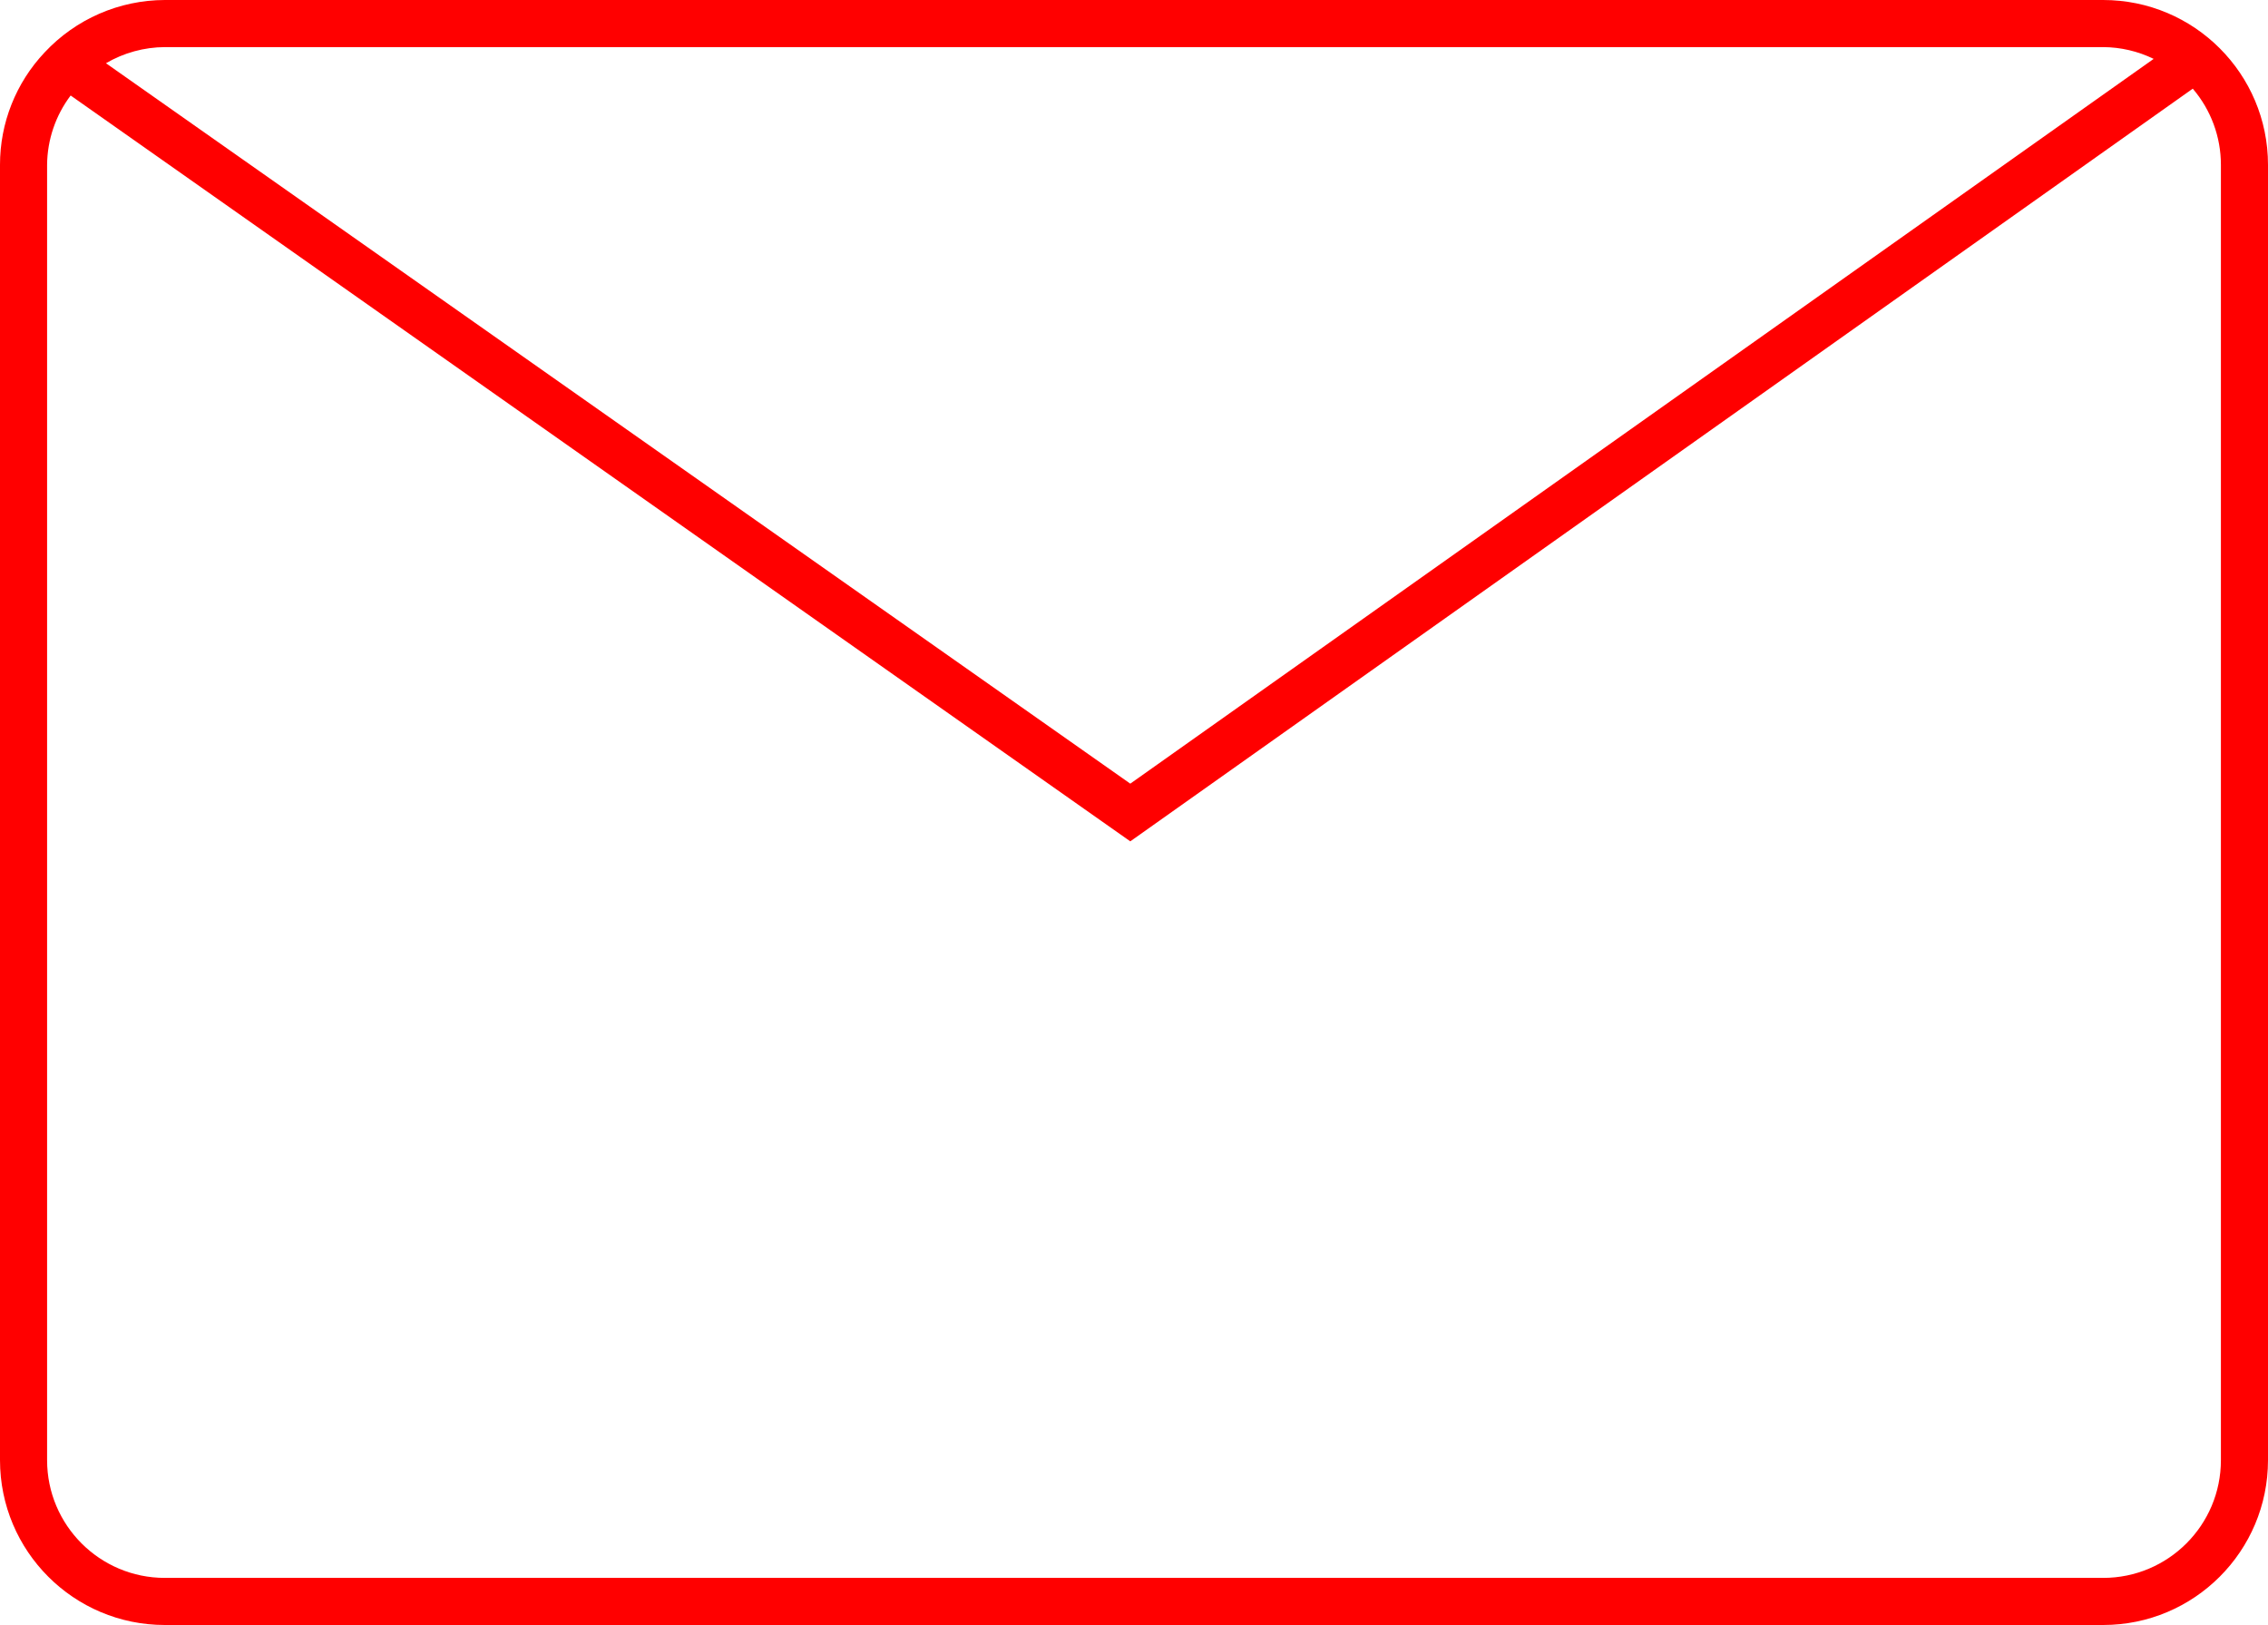
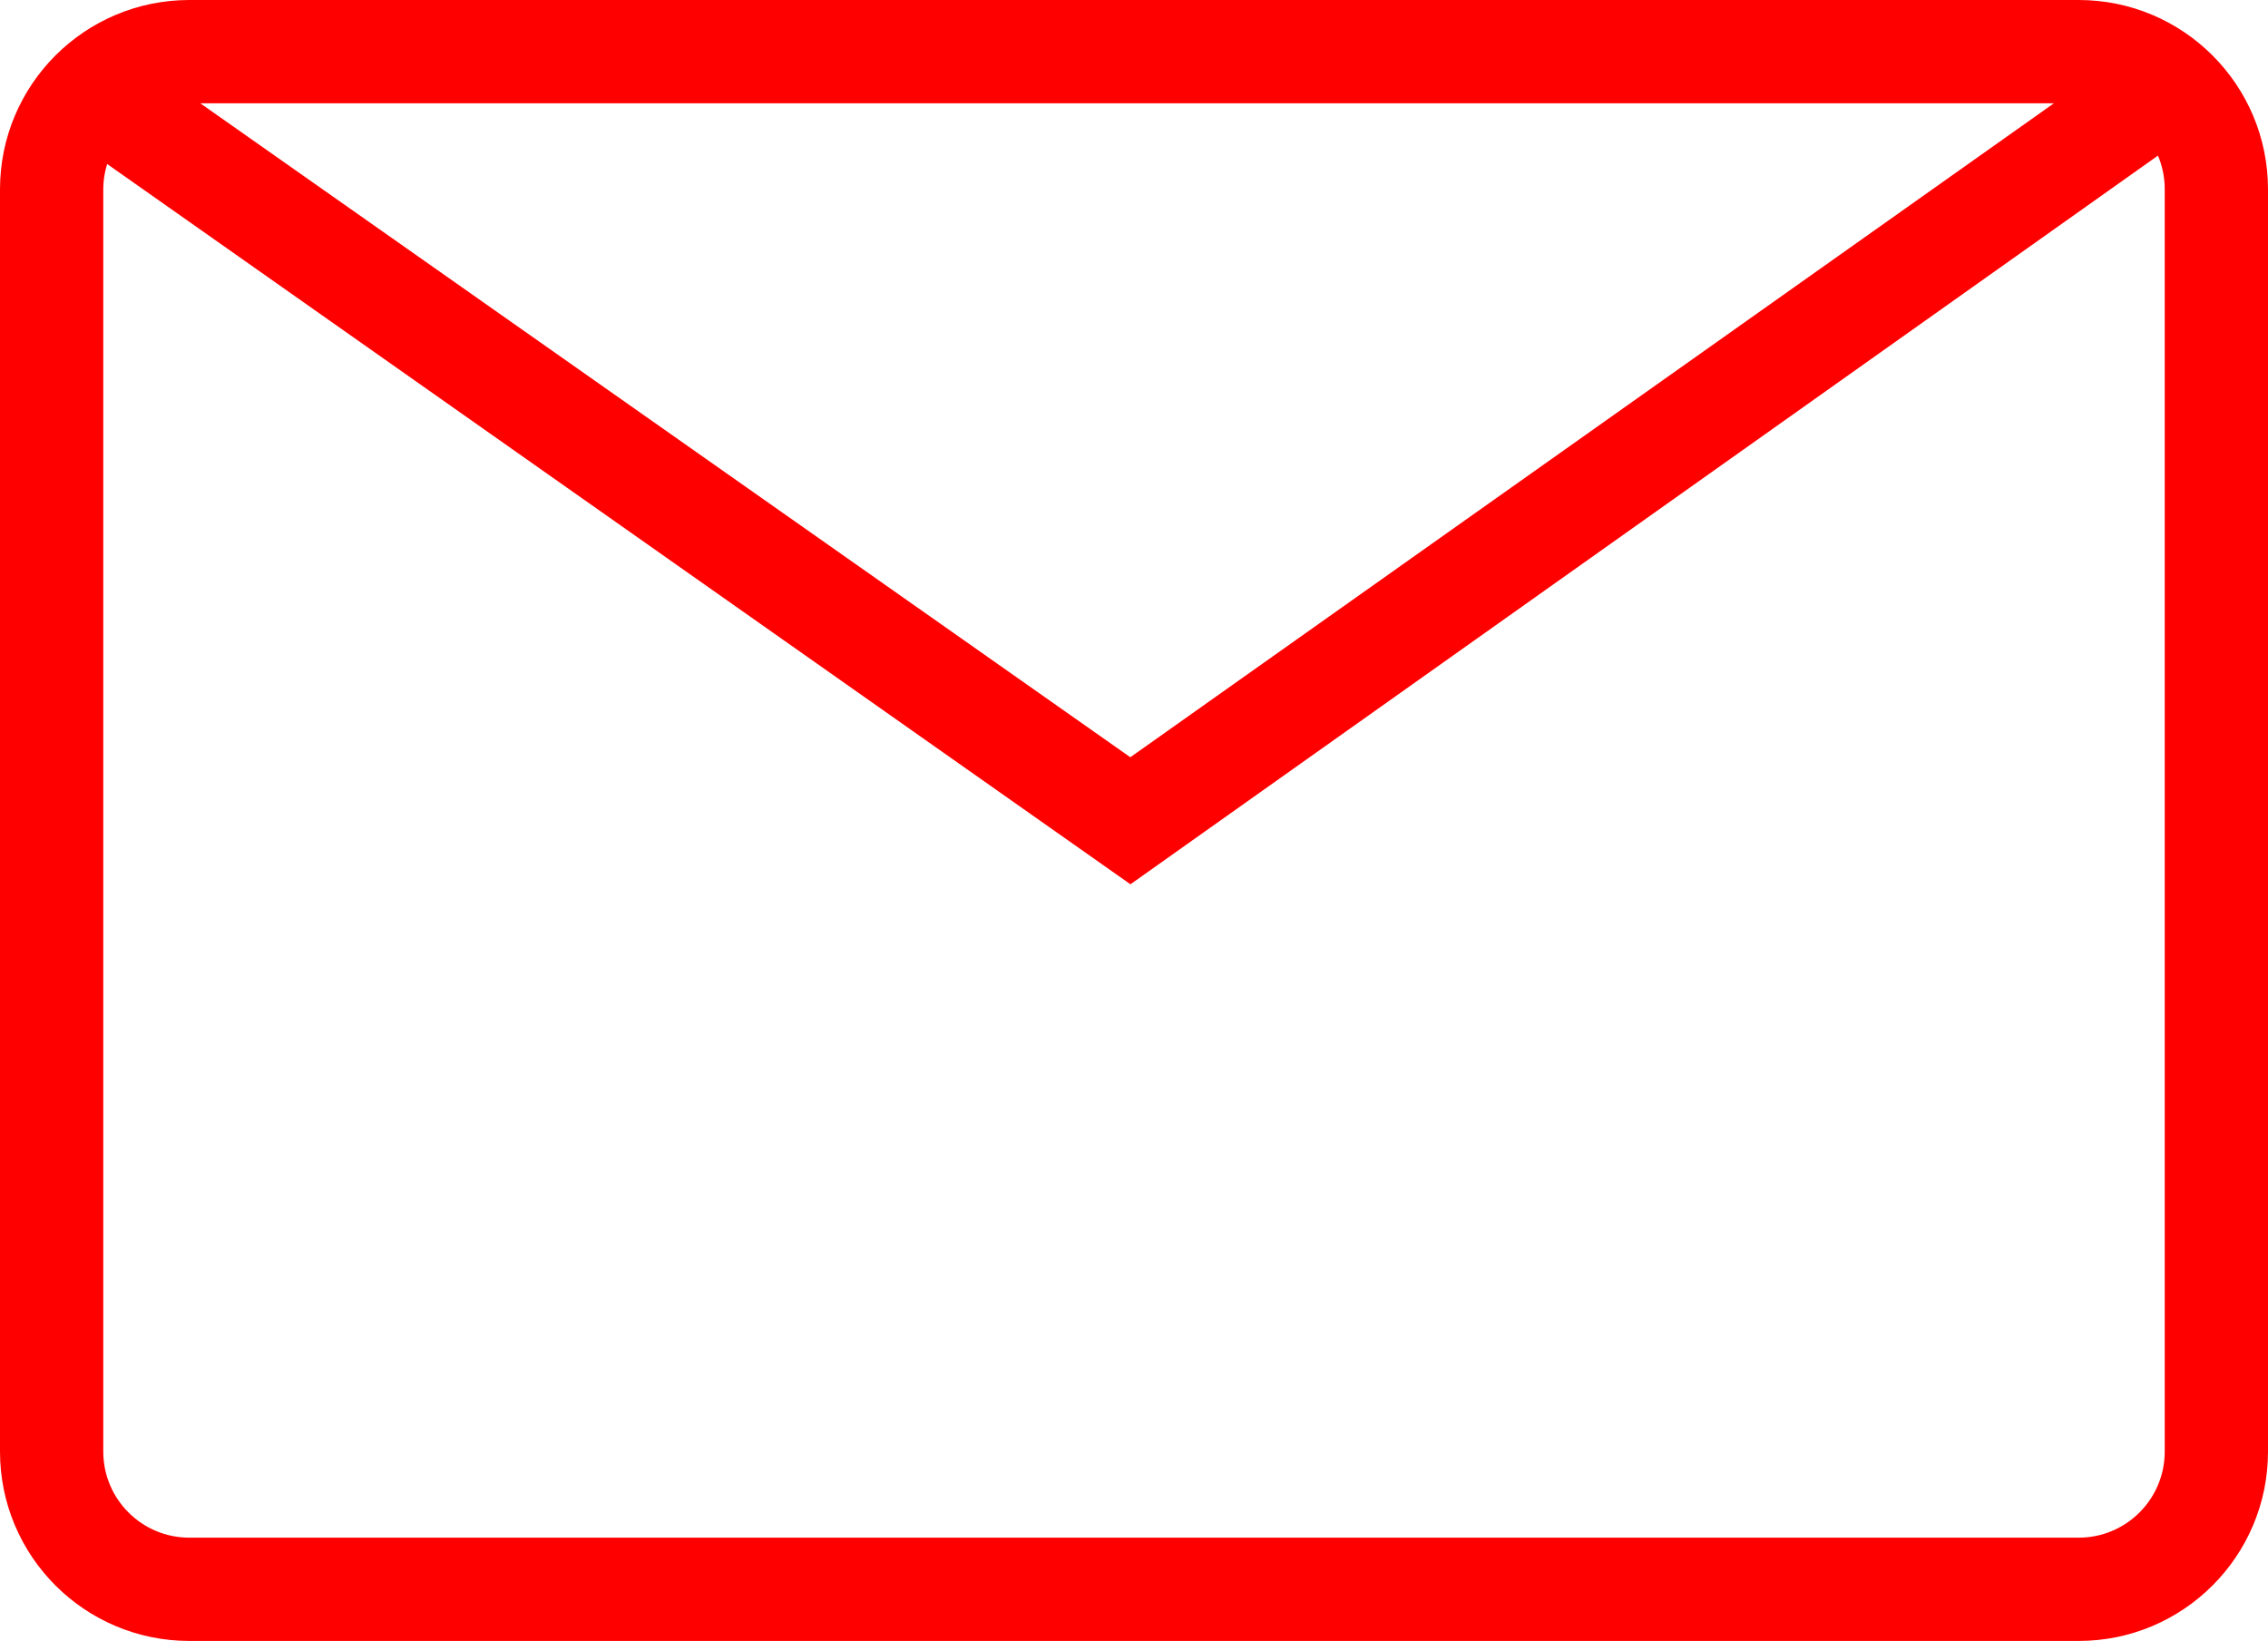
- <svg xmlns="http://www.w3.org/2000/svg" viewBox="0 0 192.63 138">
+ <svg xmlns="http://www.w3.org/2000/svg" viewBox="0 0 197.63 143">
  <defs>
-     <style>.cls-1{fill:red;}</style>
+     <style>.cls-1{fill:red;stroke:red;stroke-miterlimit:10;stroke-width:5px;}</style>
  </defs>
  <g id="Layer_2" data-name="Layer 2">
    <g id="Layer_1-2" data-name="Layer 1">
-       <path class="cls-1" d="M178.63,0H14A14,14,0,0,0,3.79,4.45,13.88,13.88,0,0,0,0,14V124a14,14,0,0,0,14,14H178.63a14,14,0,0,0,14-14V14A14,14,0,0,0,178.63,0Zm0,4a9.93,9.93,0,0,1,4.29,1L96,66.55,9,5.37A10,10,0,0,1,14,4Zm10,120a10,10,0,0,1-10,10H14A10,10,0,0,1,4,124V14A9.91,9.91,0,0,1,6,8.11L96,71.45,186.24,7.53A9.93,9.93,0,0,1,188.63,14Z" />
+       <path class="cls-1" d="M181.13,2.5H16.5a14,14,0,0,0-14,14v110a14,14,0,0,0,14,14H181.13a14,14,0,0,0,14-14V16.5A14,14,0,0,0,181.13,2.5ZM16.5,6.5H181.13a9.93,9.93,0,0,1,4.29,1L98.5,69.05,11.5,7.87A10,10,0,0,1,16.5,6.5Zm174.63,120a10,10,0,0,1-10,10H16.5a10,10,0,0,1-10-10V16.5a9.91,9.91,0,0,1,1.95-5.89L98.5,74,188.74,10a9.93,9.93,0,0,1,2.39,6.47Z" />
    </g>
  </g>
</svg>
